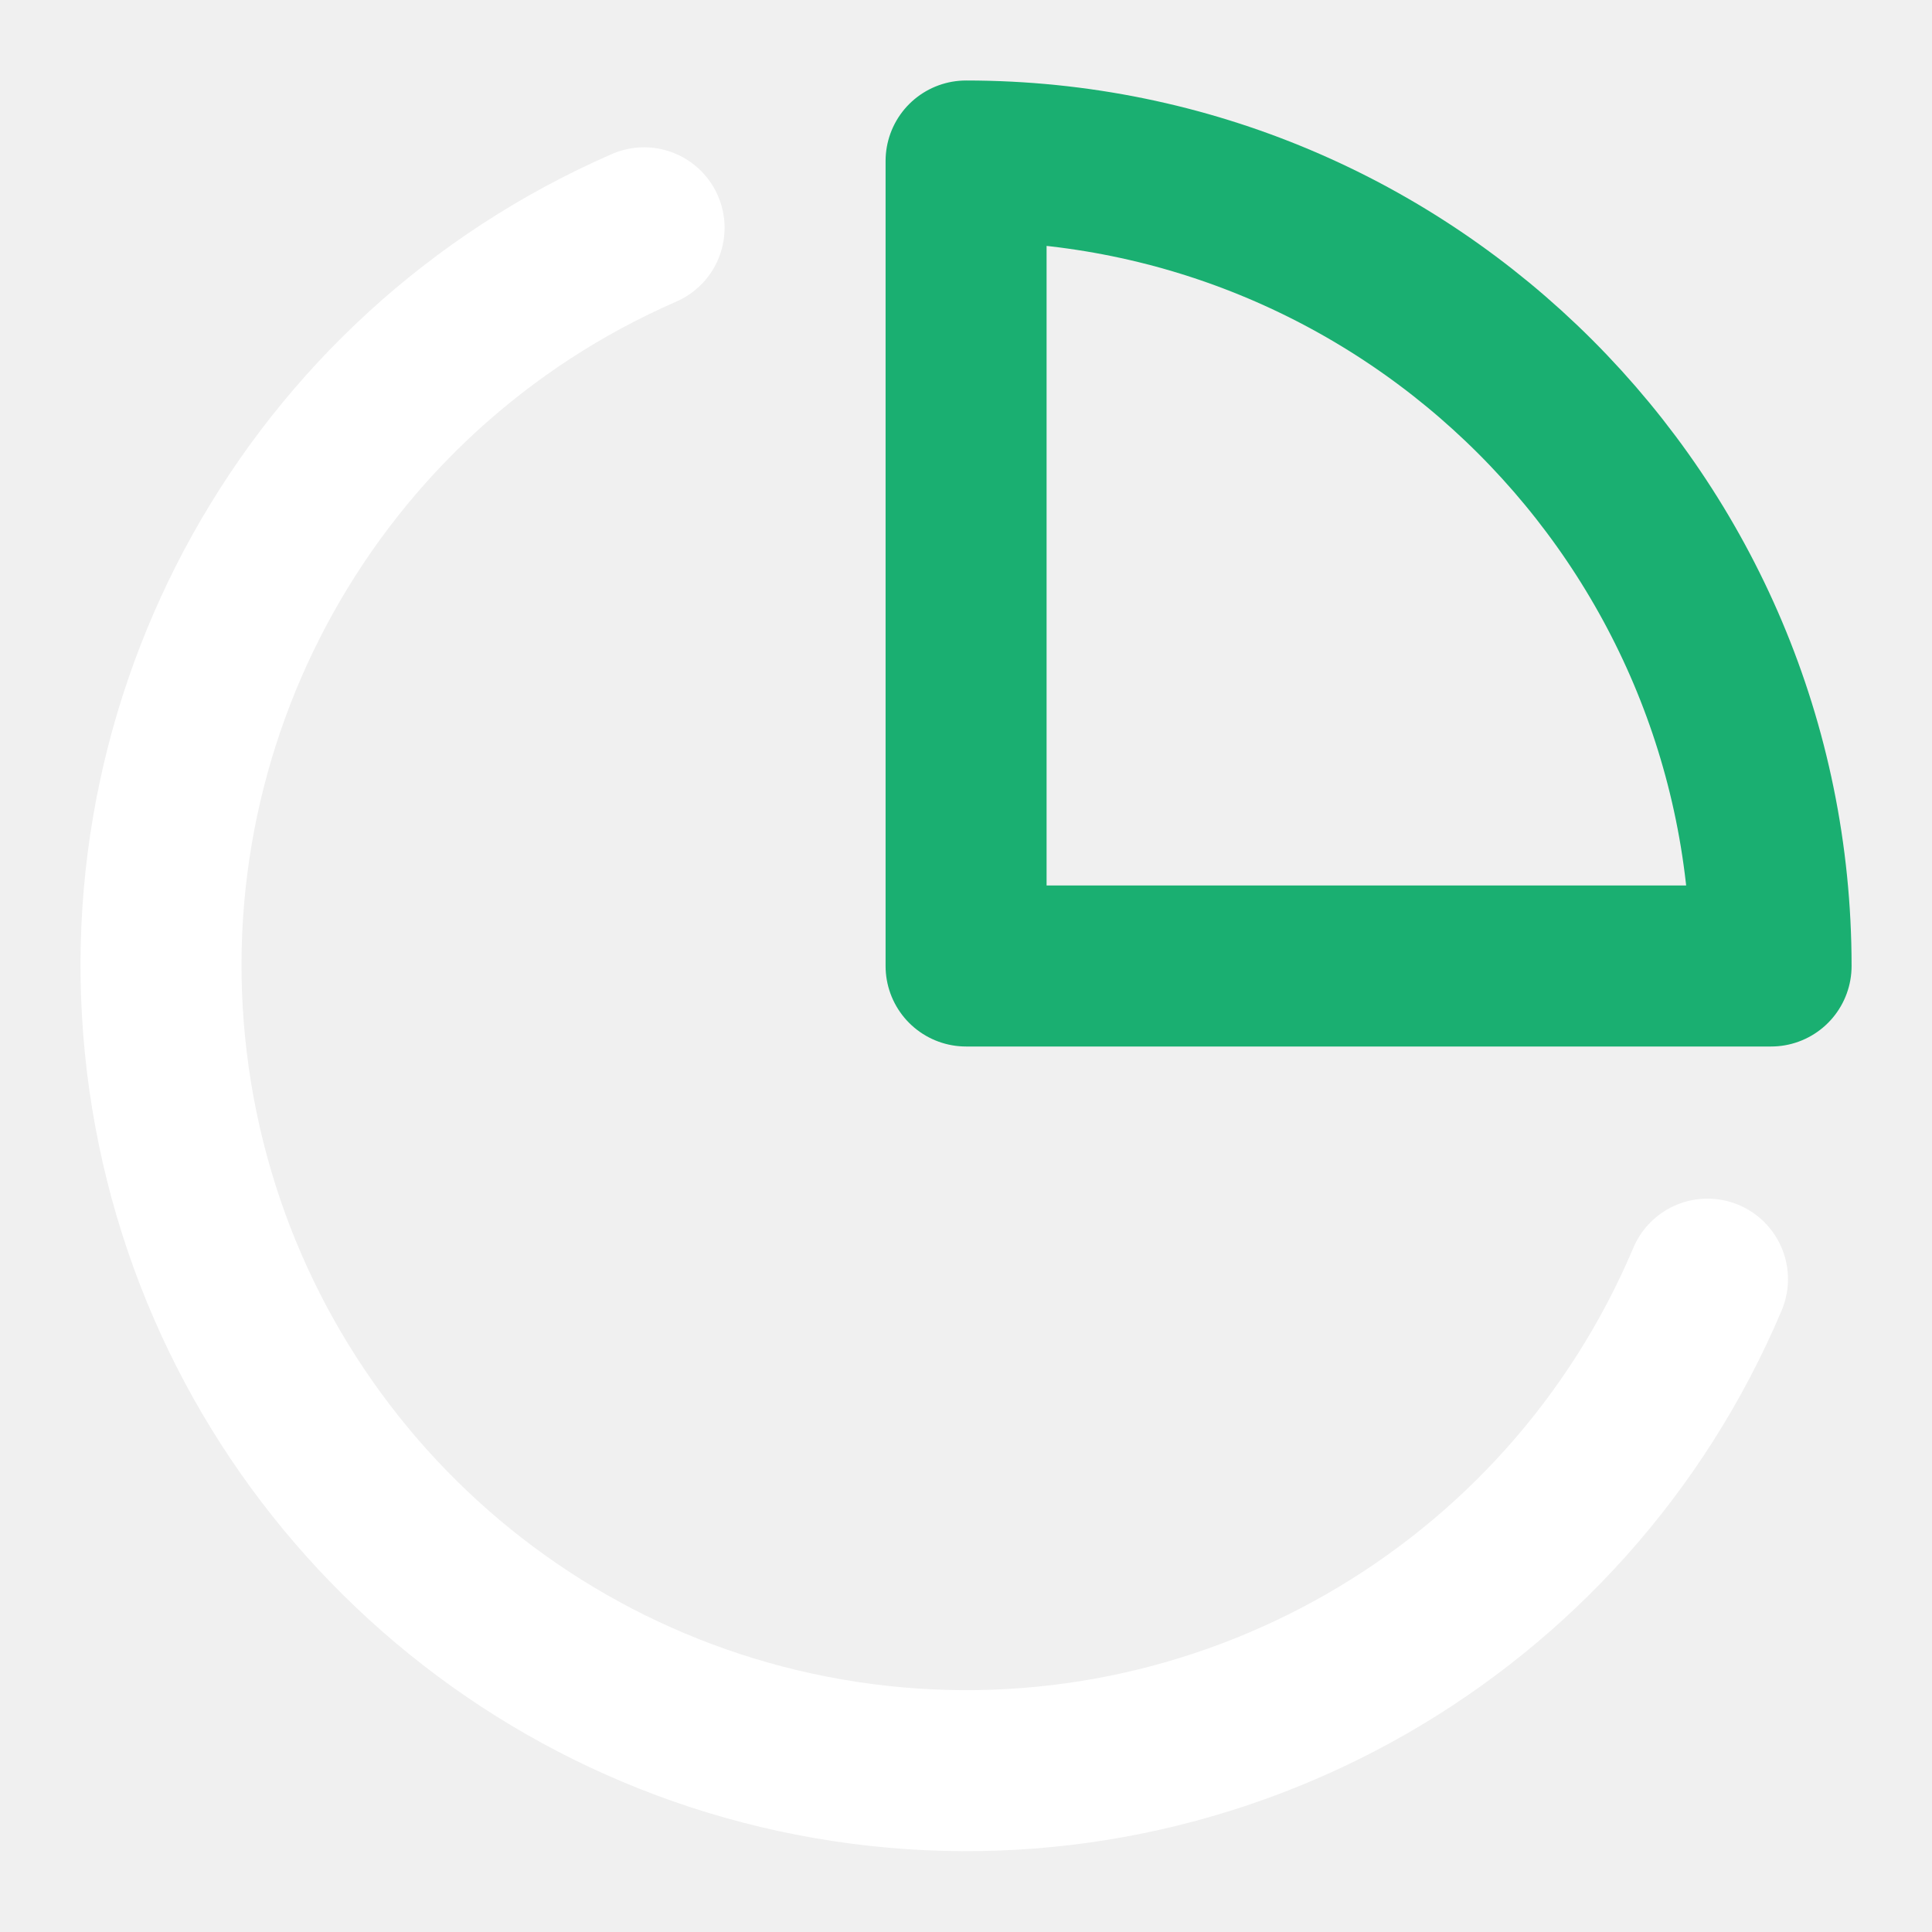
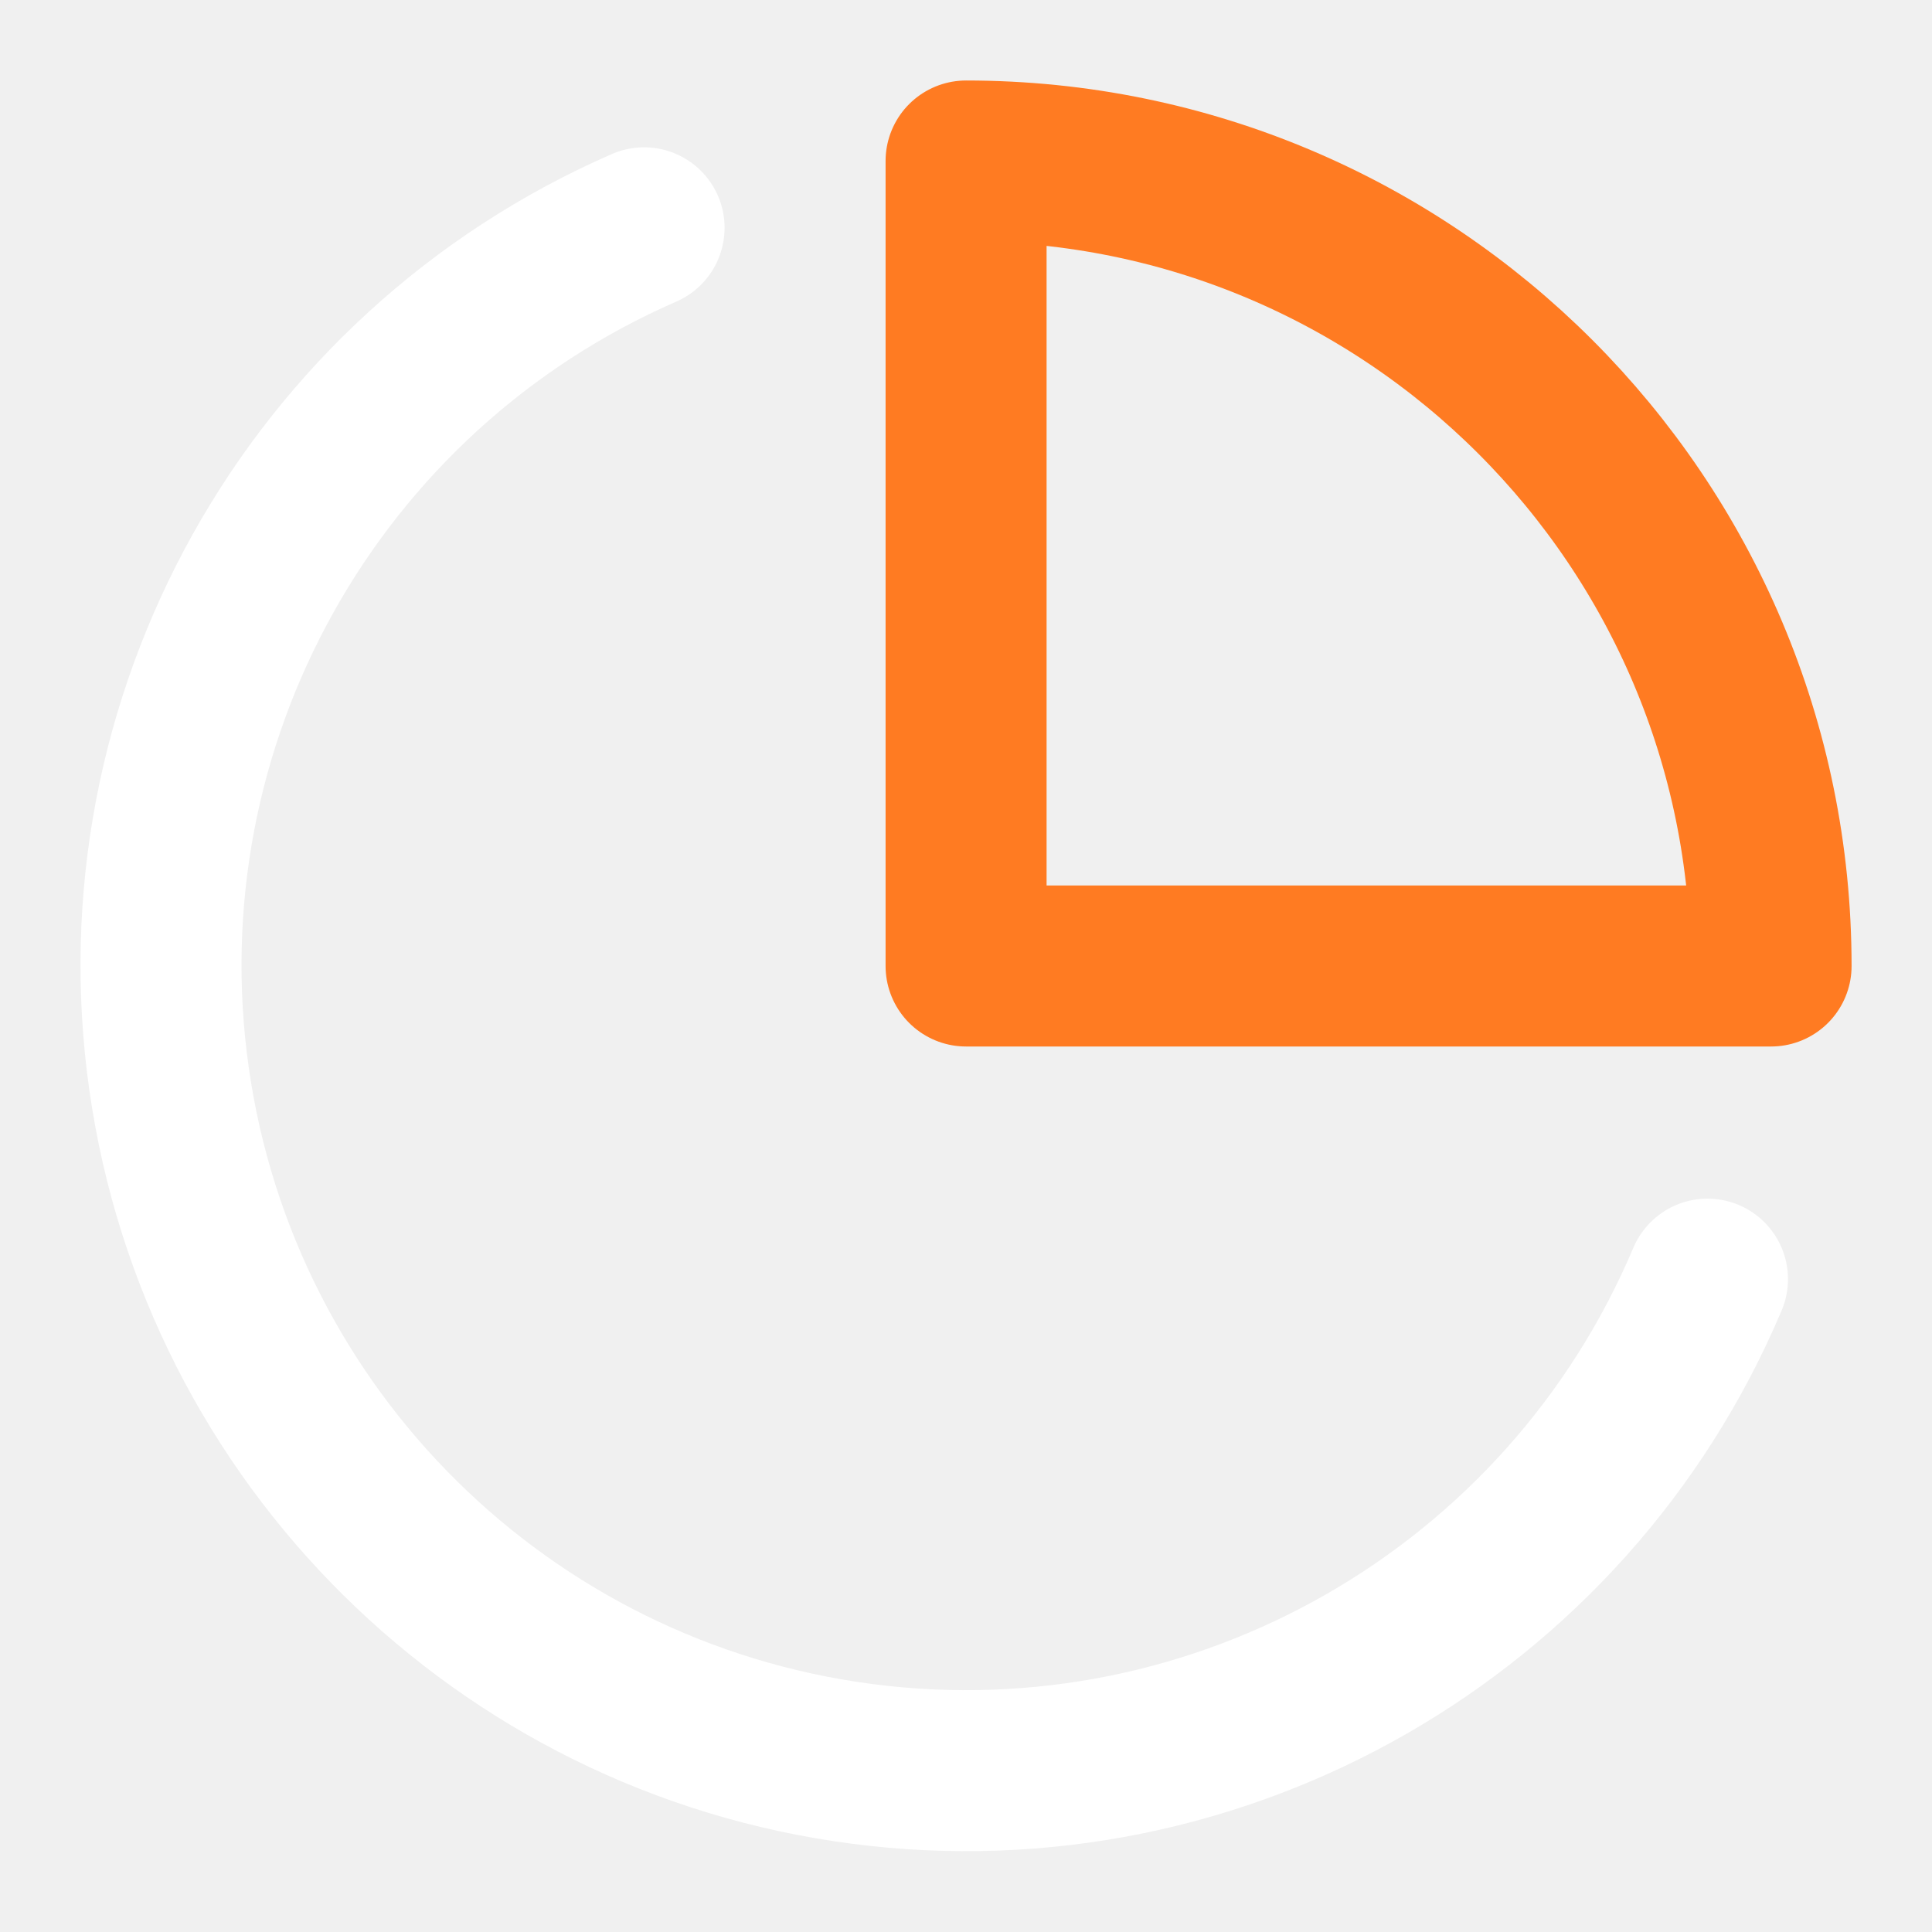
<svg xmlns="http://www.w3.org/2000/svg" width="24" height="24" viewBox="0 0 24 24">
  <g fill="none" stroke-linecap="round" stroke-linejoin="round" stroke-width="2px">
    <path stroke="#fff" d="M21.21 15.89A10 10 0 1 1 8 2.83" transform="translate(.001)" />
-     <path stroke="#1aaf71" d="M22 12A10 10 0 0 0 12 2v10z" transform="translate(.001)" />
+     <path stroke="#FF7B22" d="M22 12A10 10 0 0 0 12 2v10z" transform="translate(.001)" />
  </g>
</svg>
